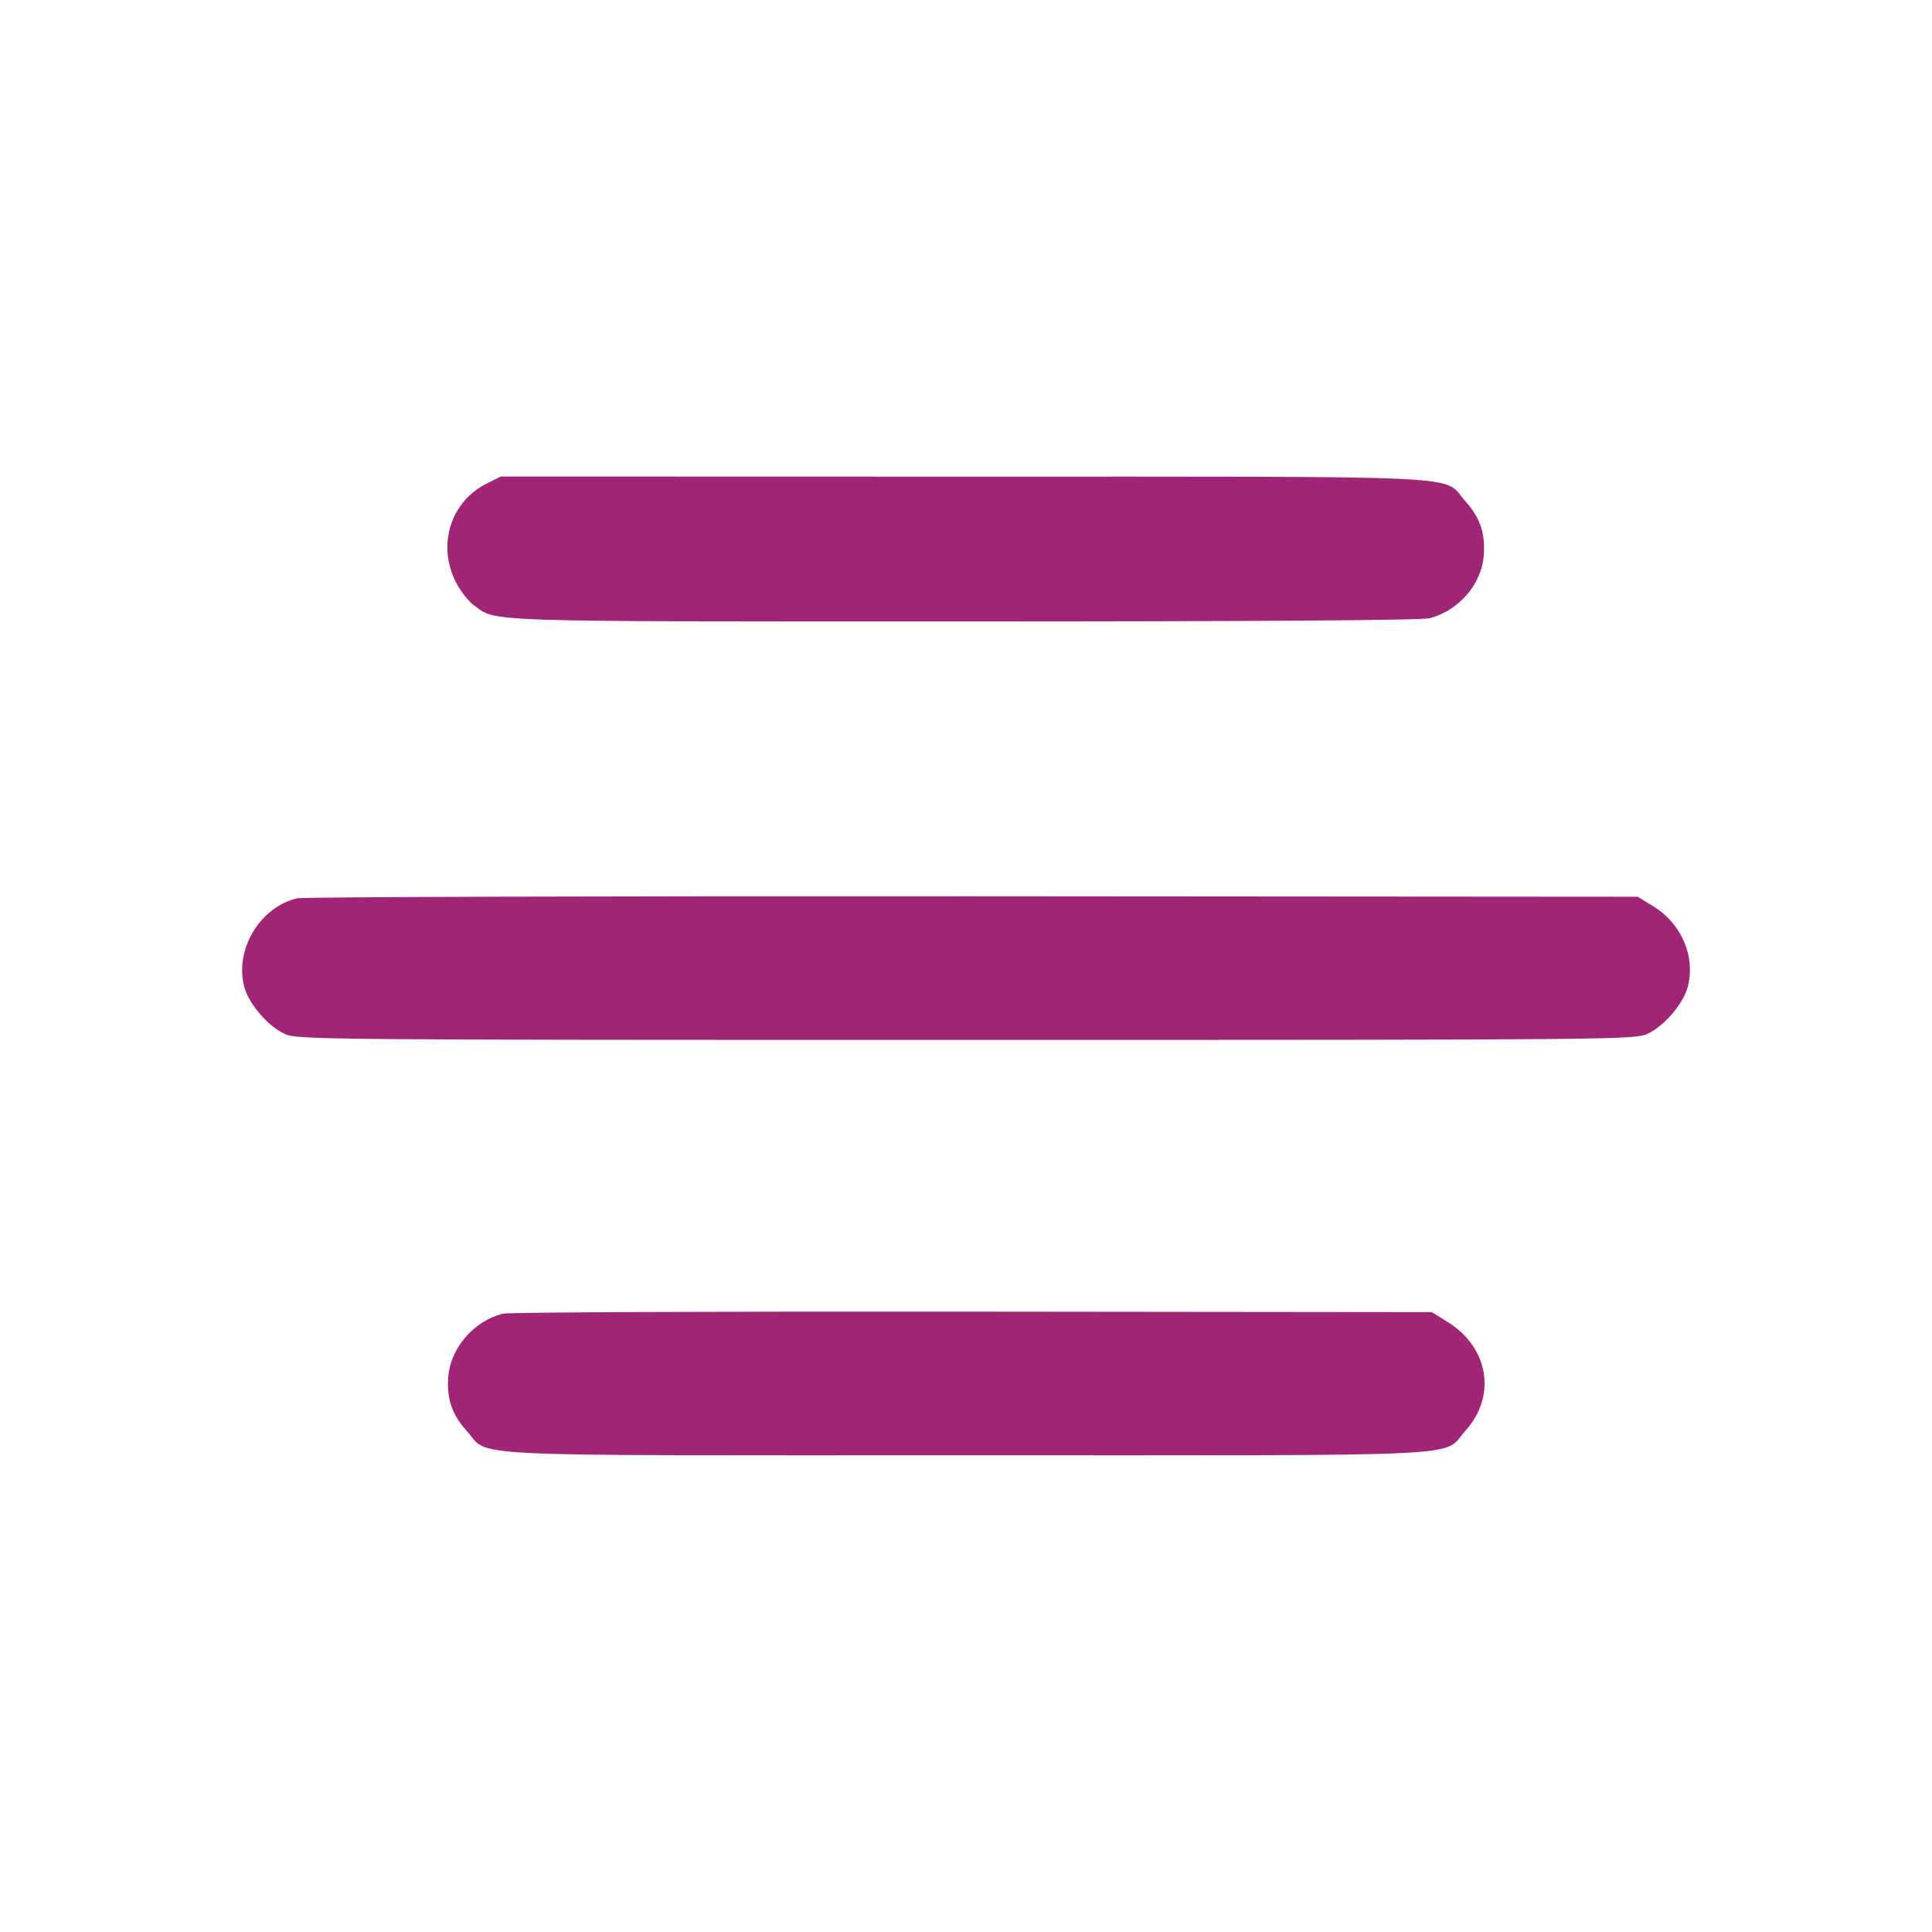
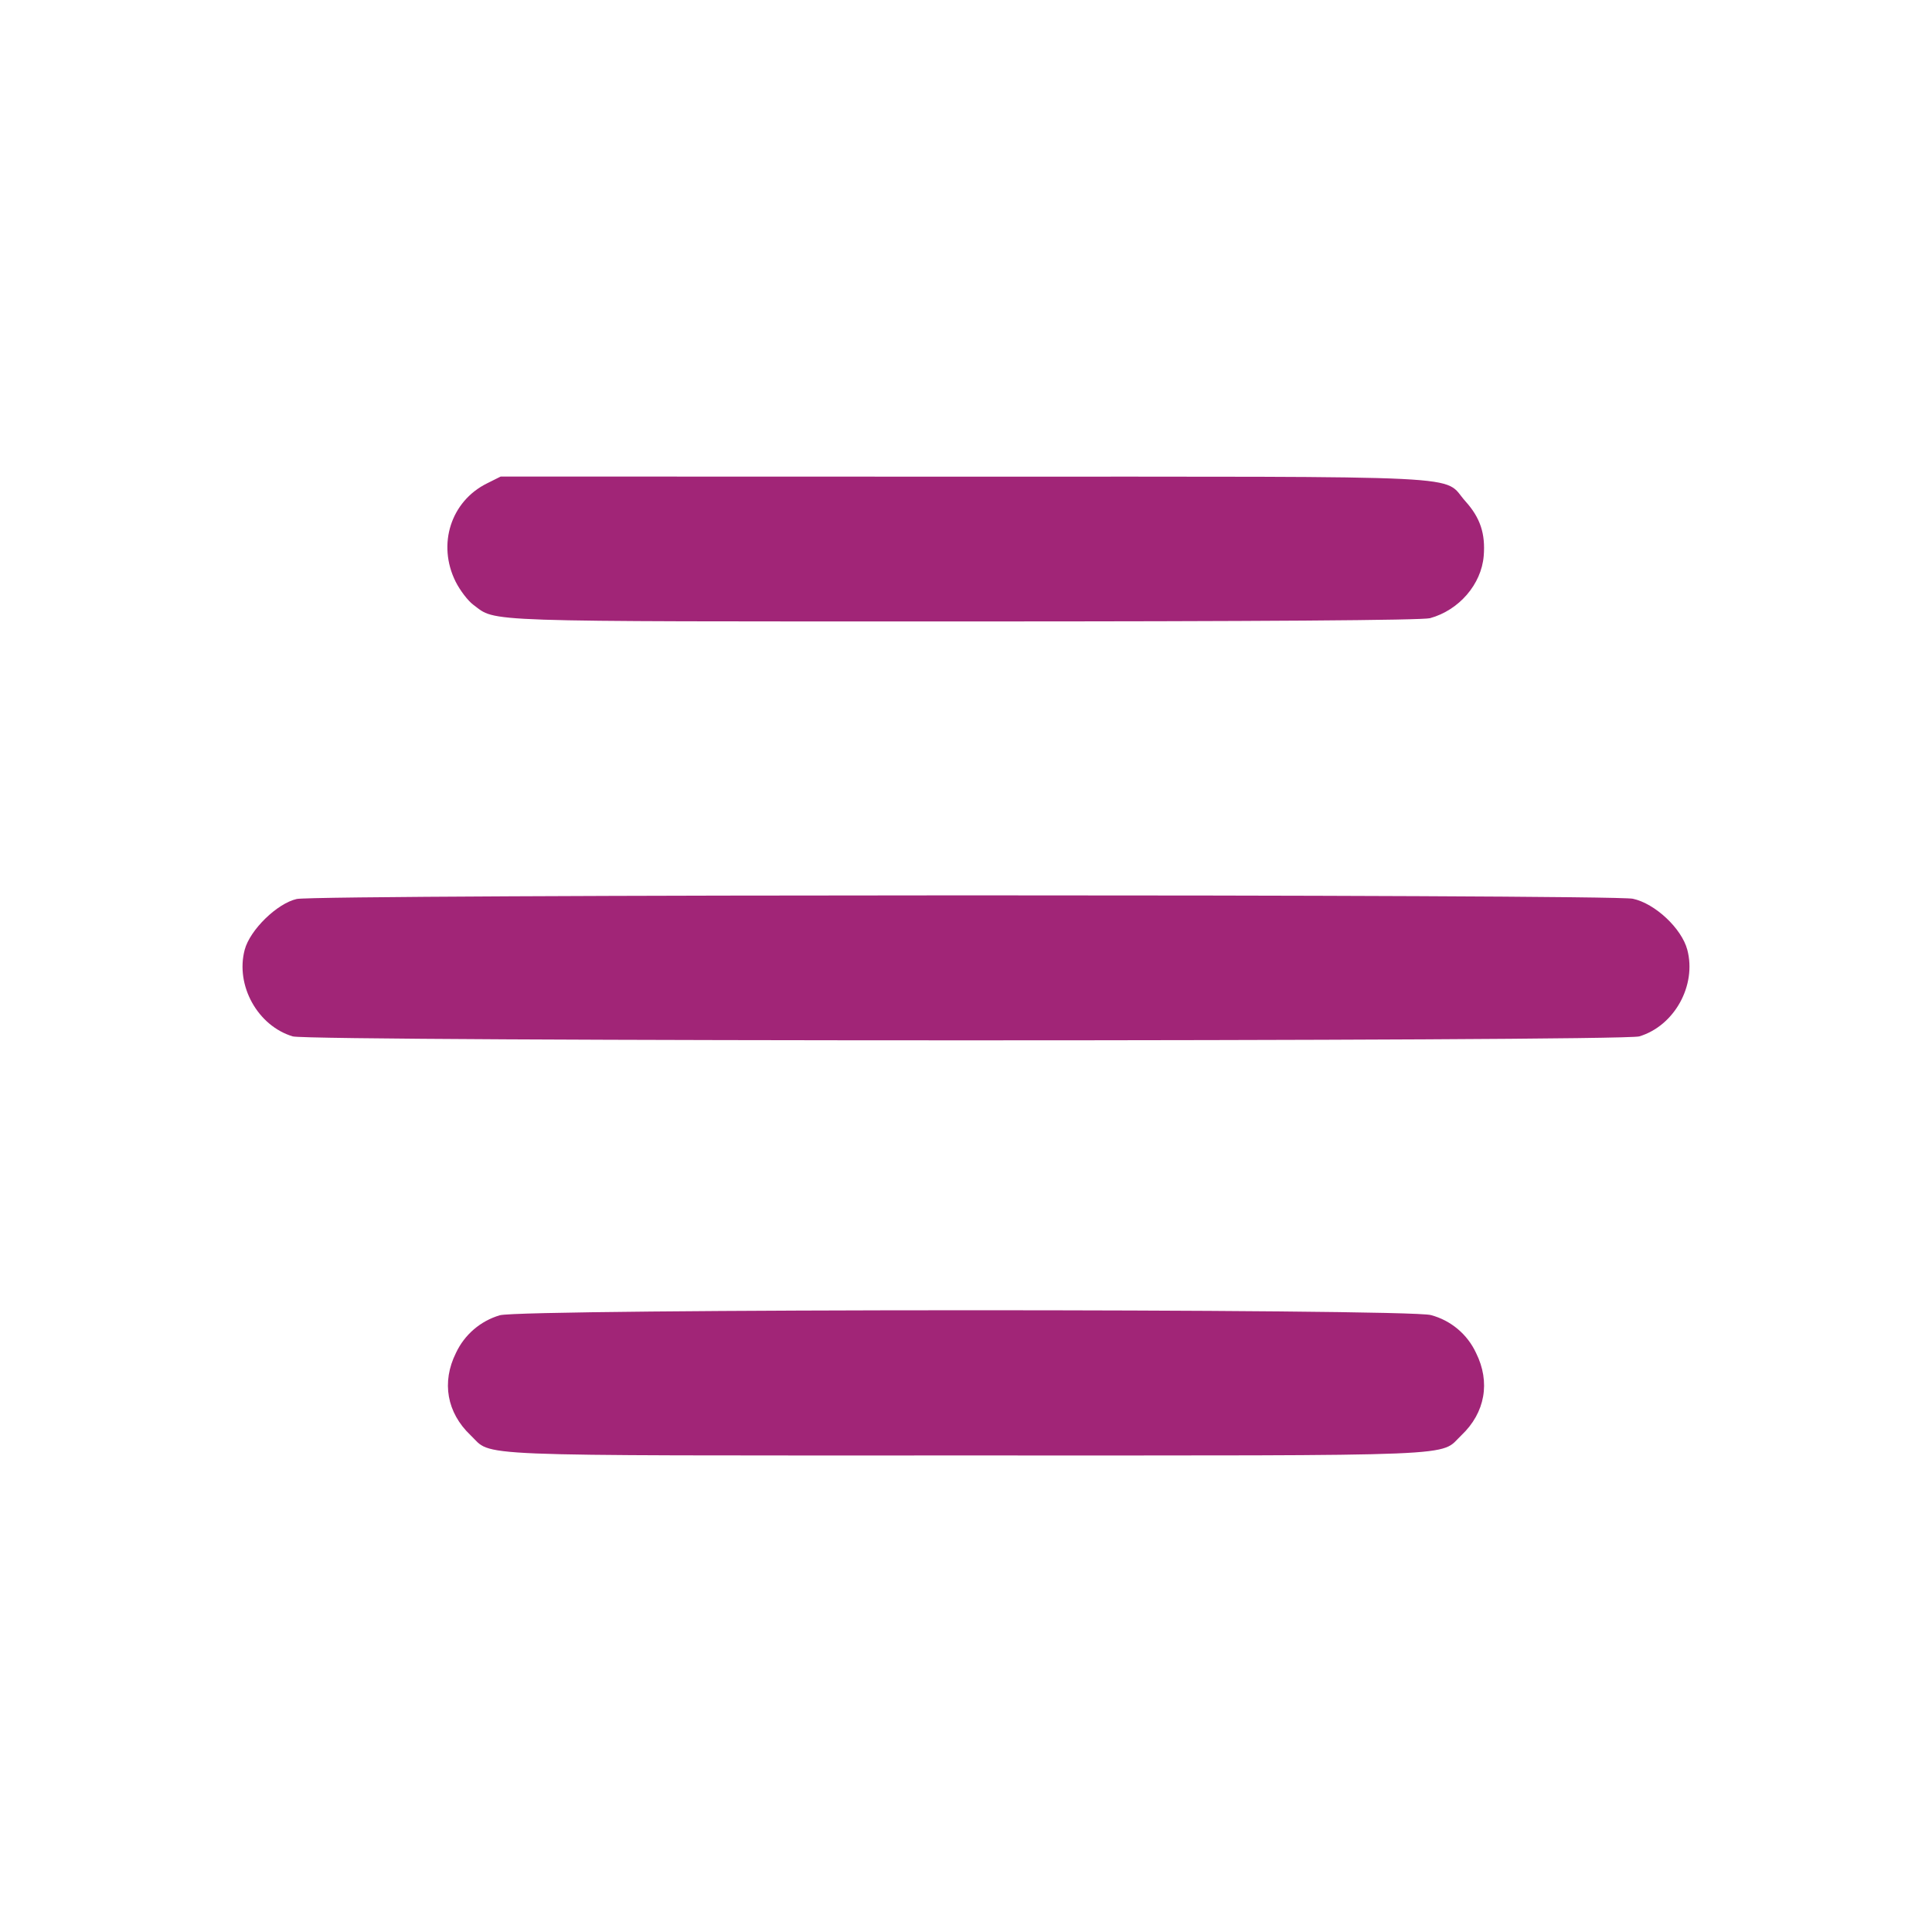
- <svg xmlns="http://www.w3.org/2000/svg" viewBox="0 0 32 32" xml:space="preserve">
-   <path d="M8.067 8.006c-.599.296-.828 1.01-.521 1.627.073.146.206.32.296.386.388.287.004.274 8.125.274 4.877 0 7.594-.019 7.719-.054.481-.133.85-.561.889-1.031.03-.369-.058-.633-.301-.903-.402-.446.346-.409-8.301-.41l-7.68-.002-.226.113m-3.148 6.873c-.619.148-1.038.854-.872 1.471.075.28.396.652.67.776.208.095.646.098 11.283.098 10.637 0 11.075-.003 11.283-.098.274-.124.595-.496.67-.776.134-.498-.097-1.047-.564-1.335l-.261-.162-11.017-.008c-6.06-.004-11.096.011-11.192.034m3.414 6.879c-.475.114-.869.565-.908 1.039-.03.364.059.629.301.898.402.446-.342.409 8.274.409s7.872.037 8.274-.409c.517-.574.384-1.379-.298-1.8l-.261-.162-7.604-.008c-4.182-.005-7.683.01-7.778.033" fill="#A12577" fill-rule="evenodd" />
+ <svg xmlns="http://www.w3.org/2000/svg" xml:space="preserve" viewBox="0 0 32 32">
+   <path fill="#A12577" fill-rule="evenodd" d="M8.067 8.006c-.599.296-.828 1.01-.521 1.627.073.146.206.32.296.386.388.287.004.274 8.125.274 4.877 0 7.594-.019 7.719-.054.481-.133.85-.561.889-1.031.03-.369-.058-.633-.301-.903-.402-.446.346-.409-8.301-.41l-7.68-.002-.226.113M4.915 14.89c-.324.072-.775.512-.862.841-.157.591.215 1.261.796 1.435.291.087 22.011.087 22.302 0 .581-.174.953-.844.796-1.435-.094-.354-.534-.766-.902-.845-.361-.077-21.784-.074-22.13.004m3.363 6.895a1.165 1.165 0 0 0-.726.624c-.241.484-.151.989.241 1.362.38.36-.216.336 8.207.336s7.827.024 8.207-.336c.392-.373.482-.878.241-1.362a1.15 1.15 0 0 0-.747-.627c-.363-.109-15.073-.106-15.423.003" />
</svg>
